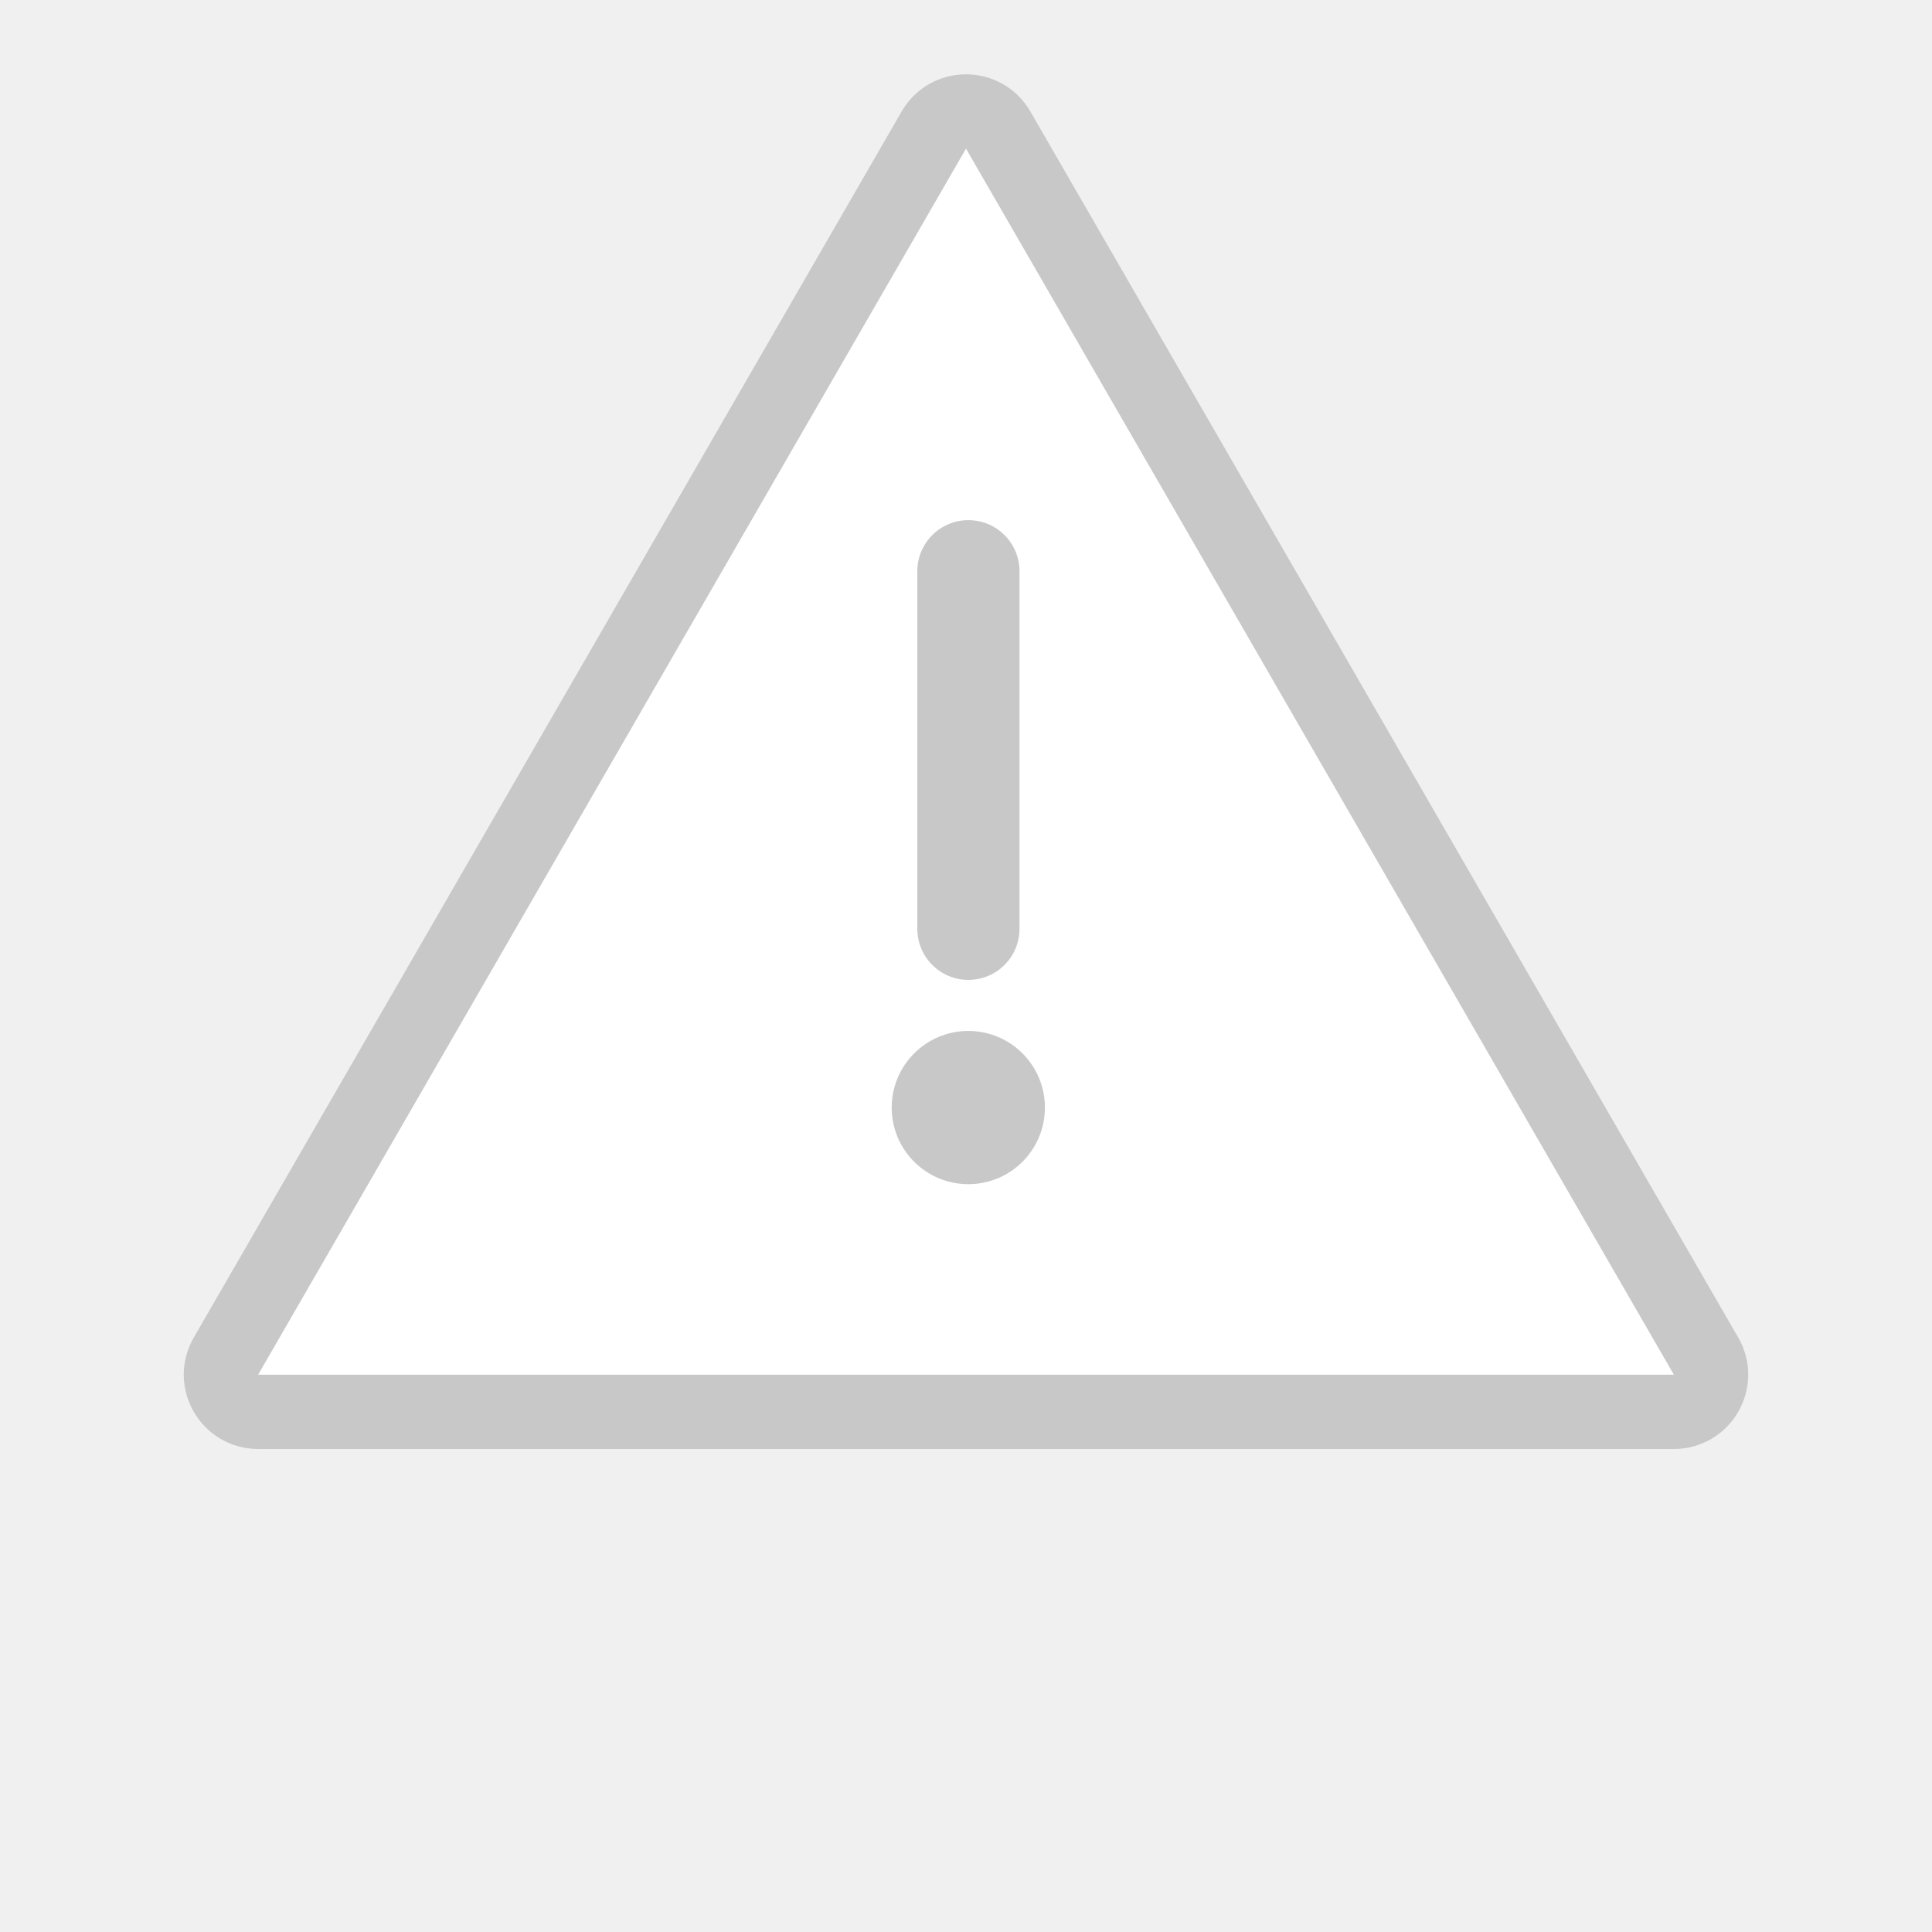
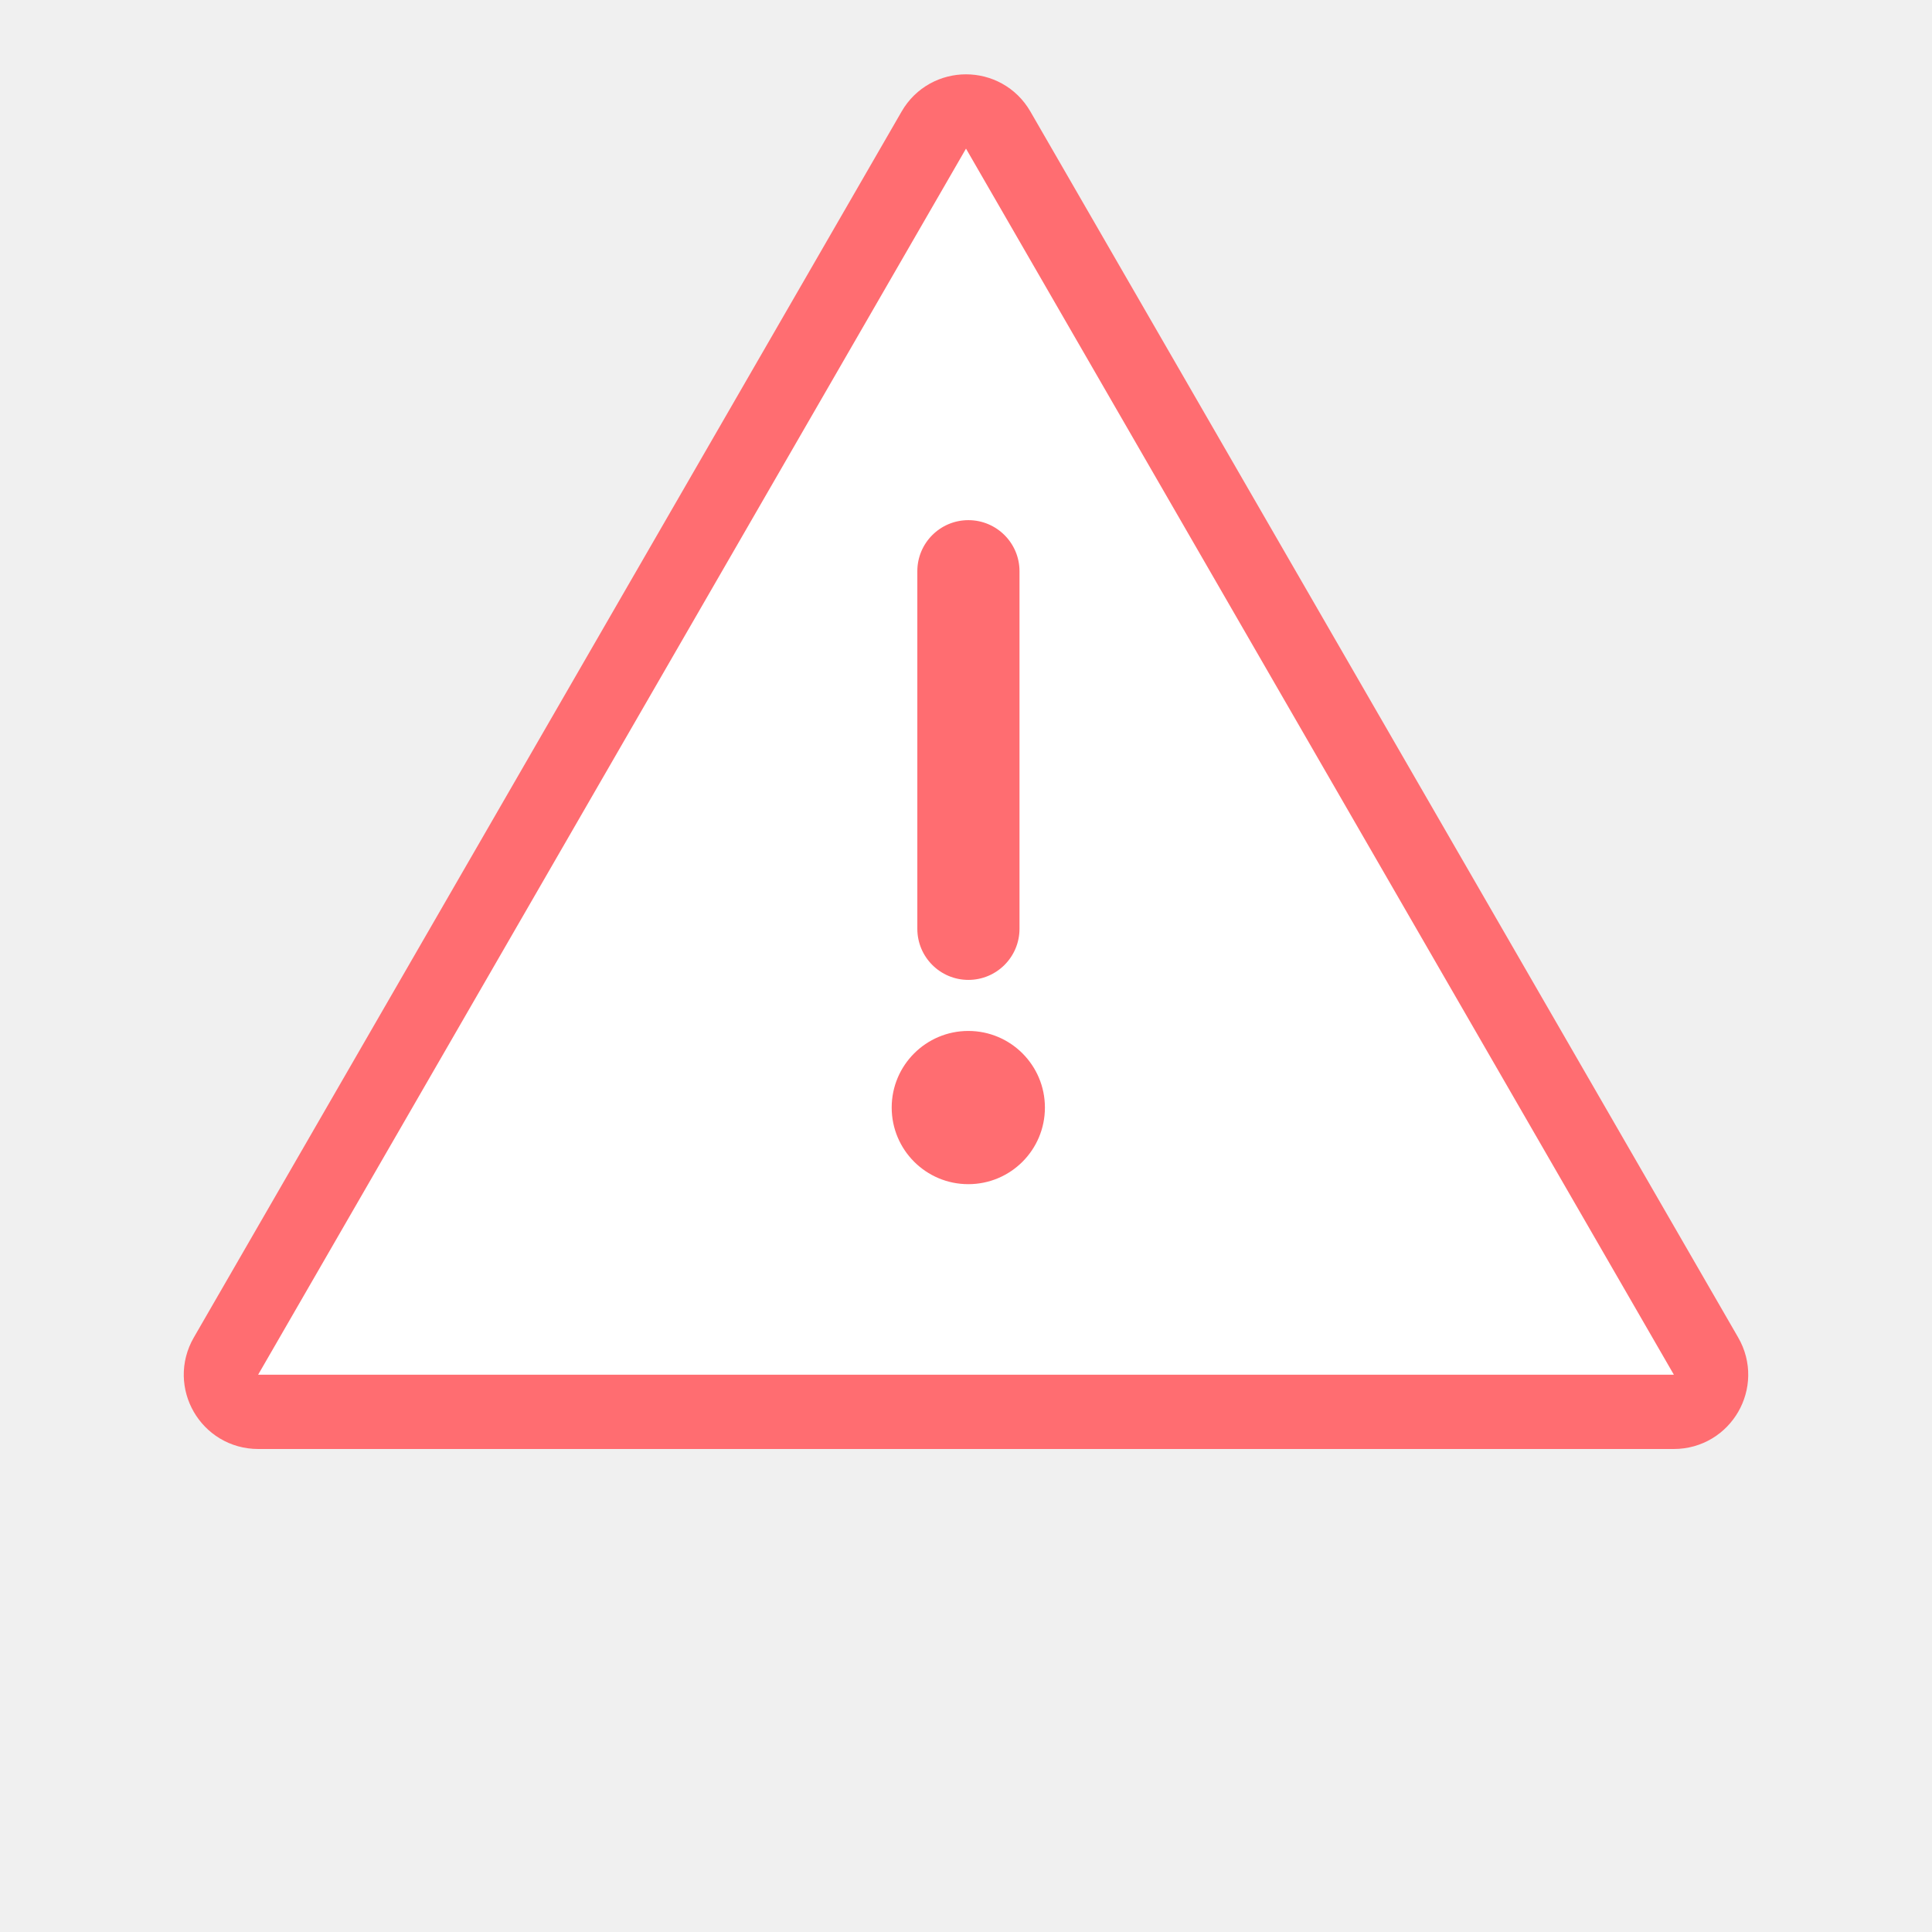
<svg xmlns="http://www.w3.org/2000/svg" width="26" height="26" viewBox="0 0 26 26" fill="none">
-   <path d="M13.433 1.75L22.959 18.25C23.152 18.583 22.911 19 22.526 19H3.474C3.089 19 2.848 18.583 3.041 18.25L12.567 1.75C12.759 1.417 13.241 1.417 13.433 1.75Z" fill="white" stroke="#C8C8C8" />
-   <path d="M13.031 15.936C13.601 15.936 14.062 15.475 14.062 14.905C14.062 14.336 13.601 13.874 13.031 13.874C12.462 13.874 12 14.336 12 14.905C12 15.475 12.462 15.936 13.031 15.936Z" fill="#C8C8C8" />
-   <path d="M13.032 13.187C12.652 13.187 12.345 12.879 12.345 12.499V7.687C12.345 7.308 12.652 7 13.032 7C13.412 7 13.72 7.308 13.72 7.687V12.499C13.72 12.879 13.412 13.187 13.032 13.187Z" fill="#C8C8C8" />
+   <path d="M13.433 1.75L22.959 18.25C23.152 18.583 22.911 19 22.526 19H3.474C3.089 19 2.848 18.583 3.041 18.25L12.567 1.75C12.759 1.417 13.241 1.417 13.433 1.75Z" fill="white" stroke="#FF6D71" />
+   <path d="M13.031 15.936C13.601 15.936 14.062 15.475 14.062 14.905C14.062 14.336 13.601 13.874 13.031 13.874C12.462 13.874 12 14.336 12 14.905C12 15.475 12.462 15.936 13.031 15.936Z" fill="#FF6D71" />
+   <path d="M13.032 13.187C12.652 13.187 12.345 12.879 12.345 12.499V7.687C12.345 7.308 12.652 7 13.032 7C13.412 7 13.72 7.308 13.72 7.687V12.499C13.72 12.879 13.412 13.187 13.032 13.187Z" fill="#FF6D71" />
</svg>
